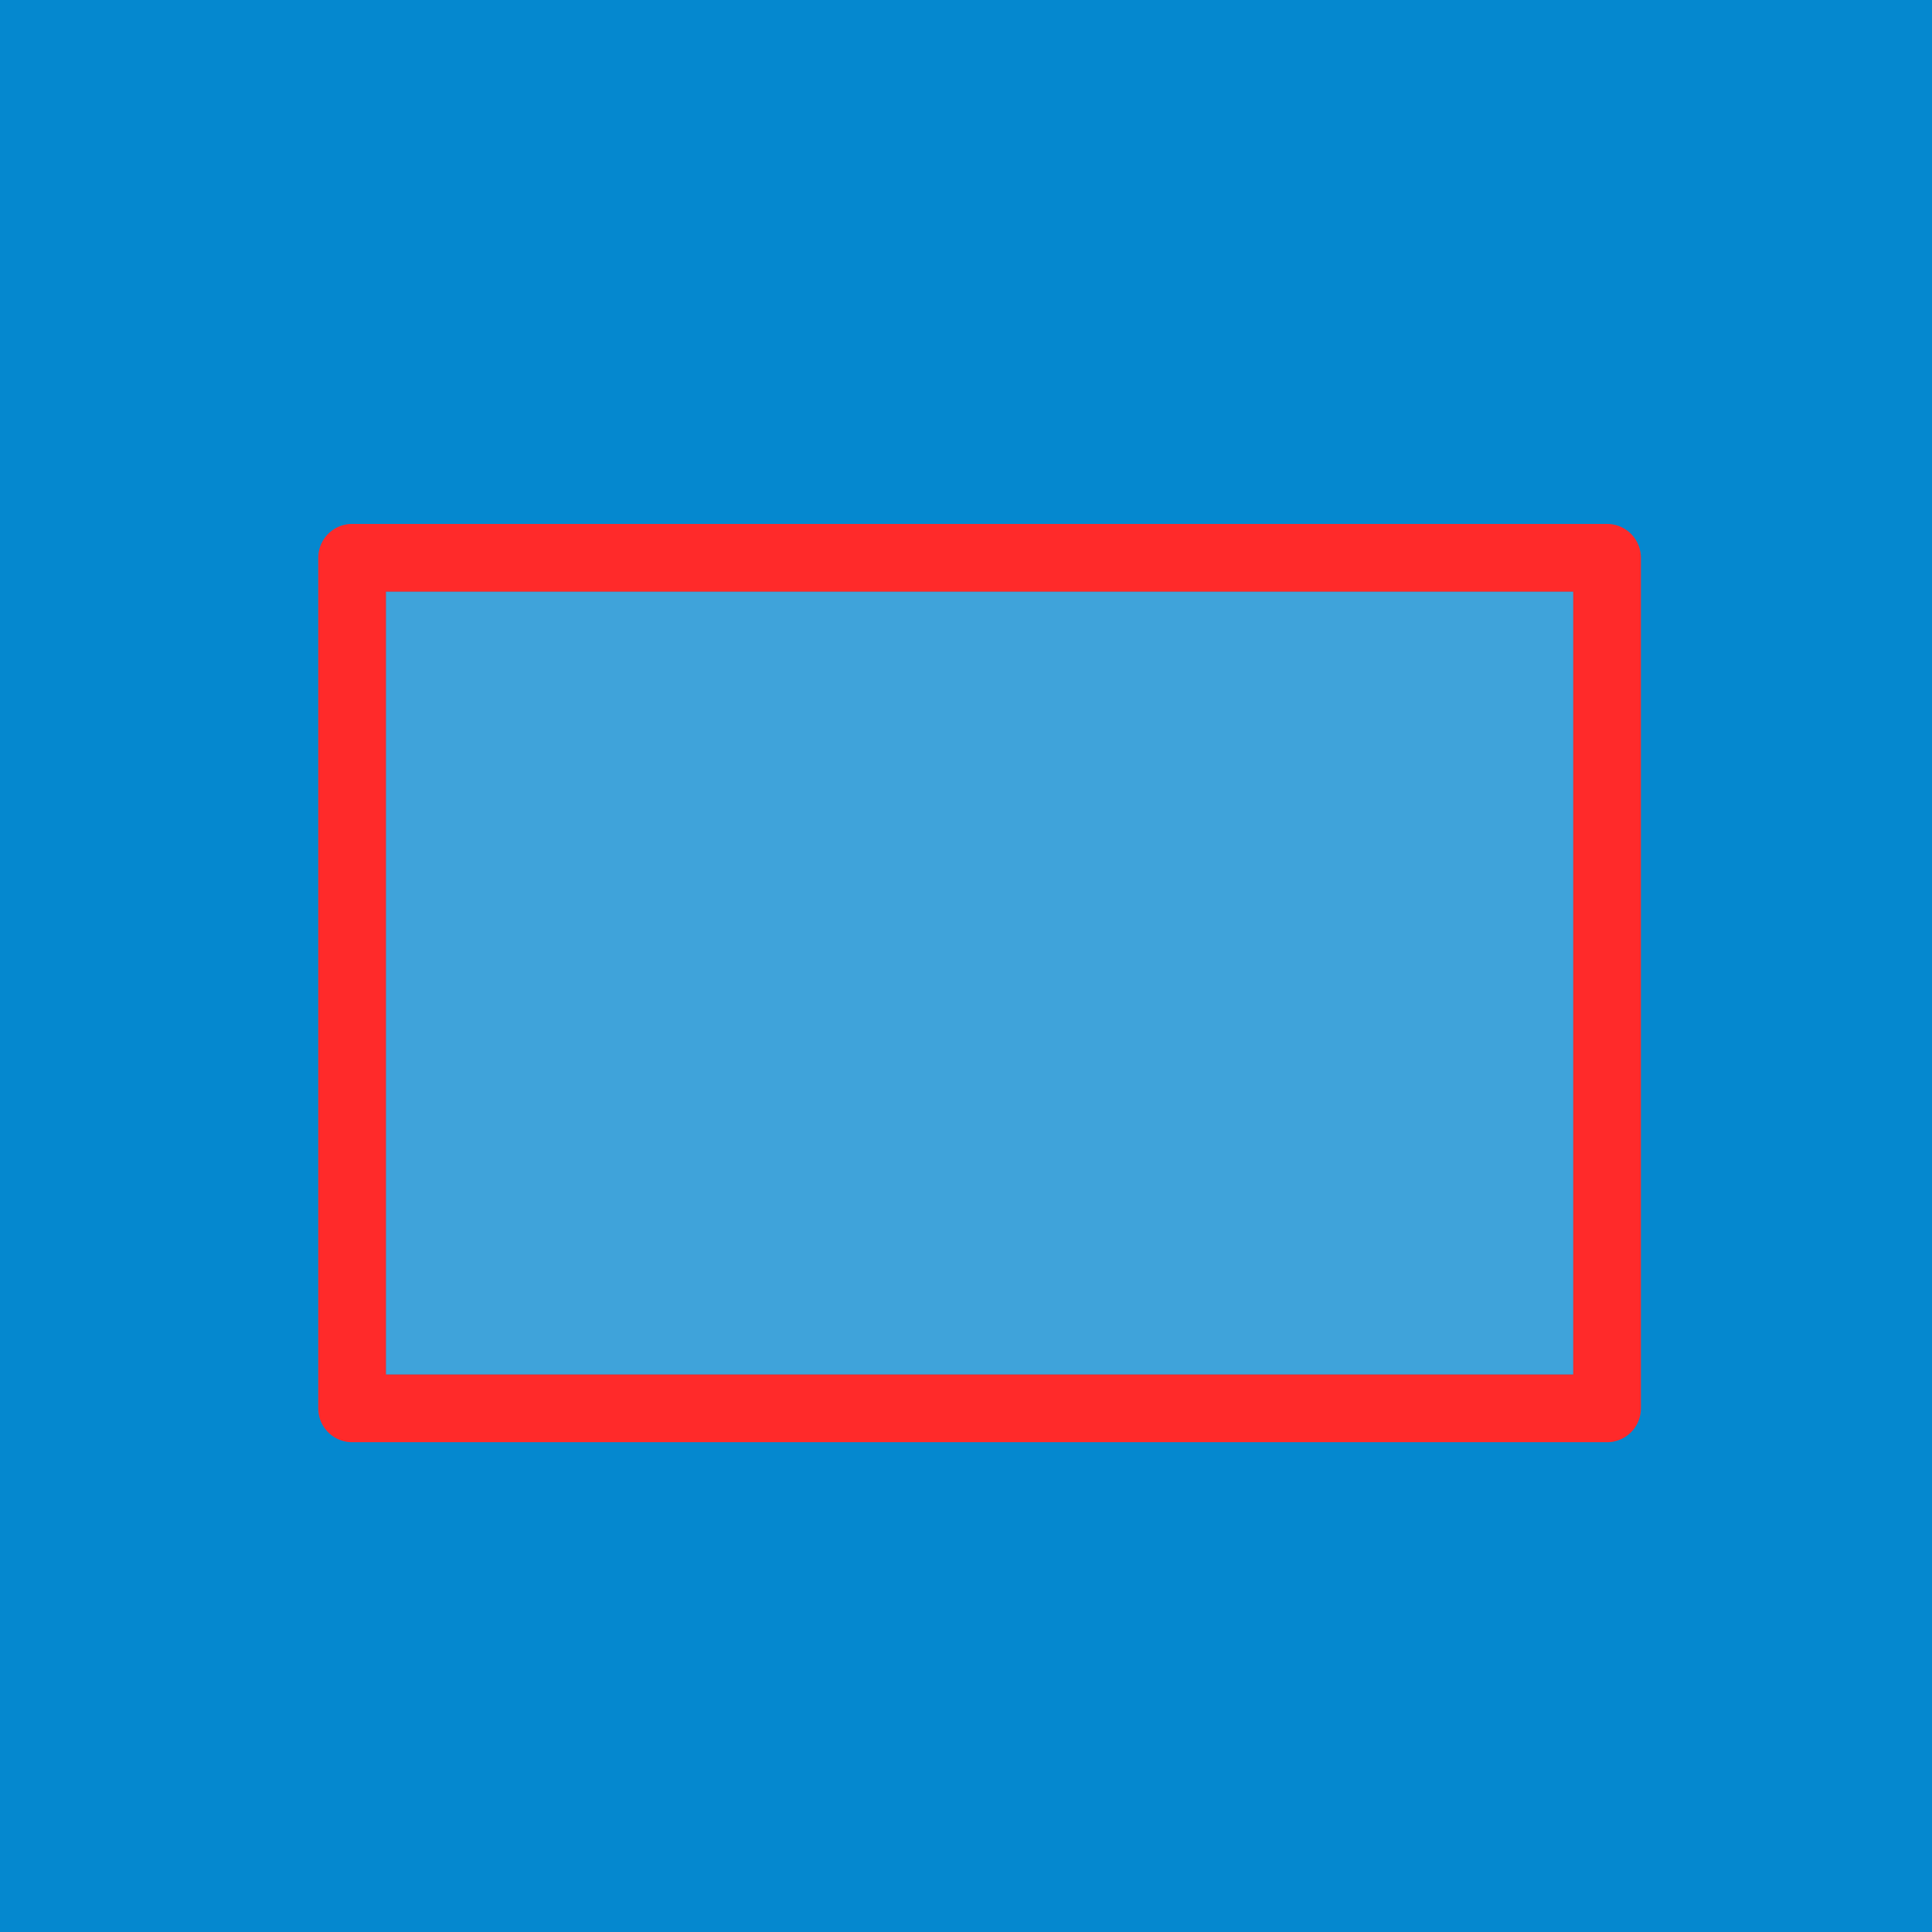
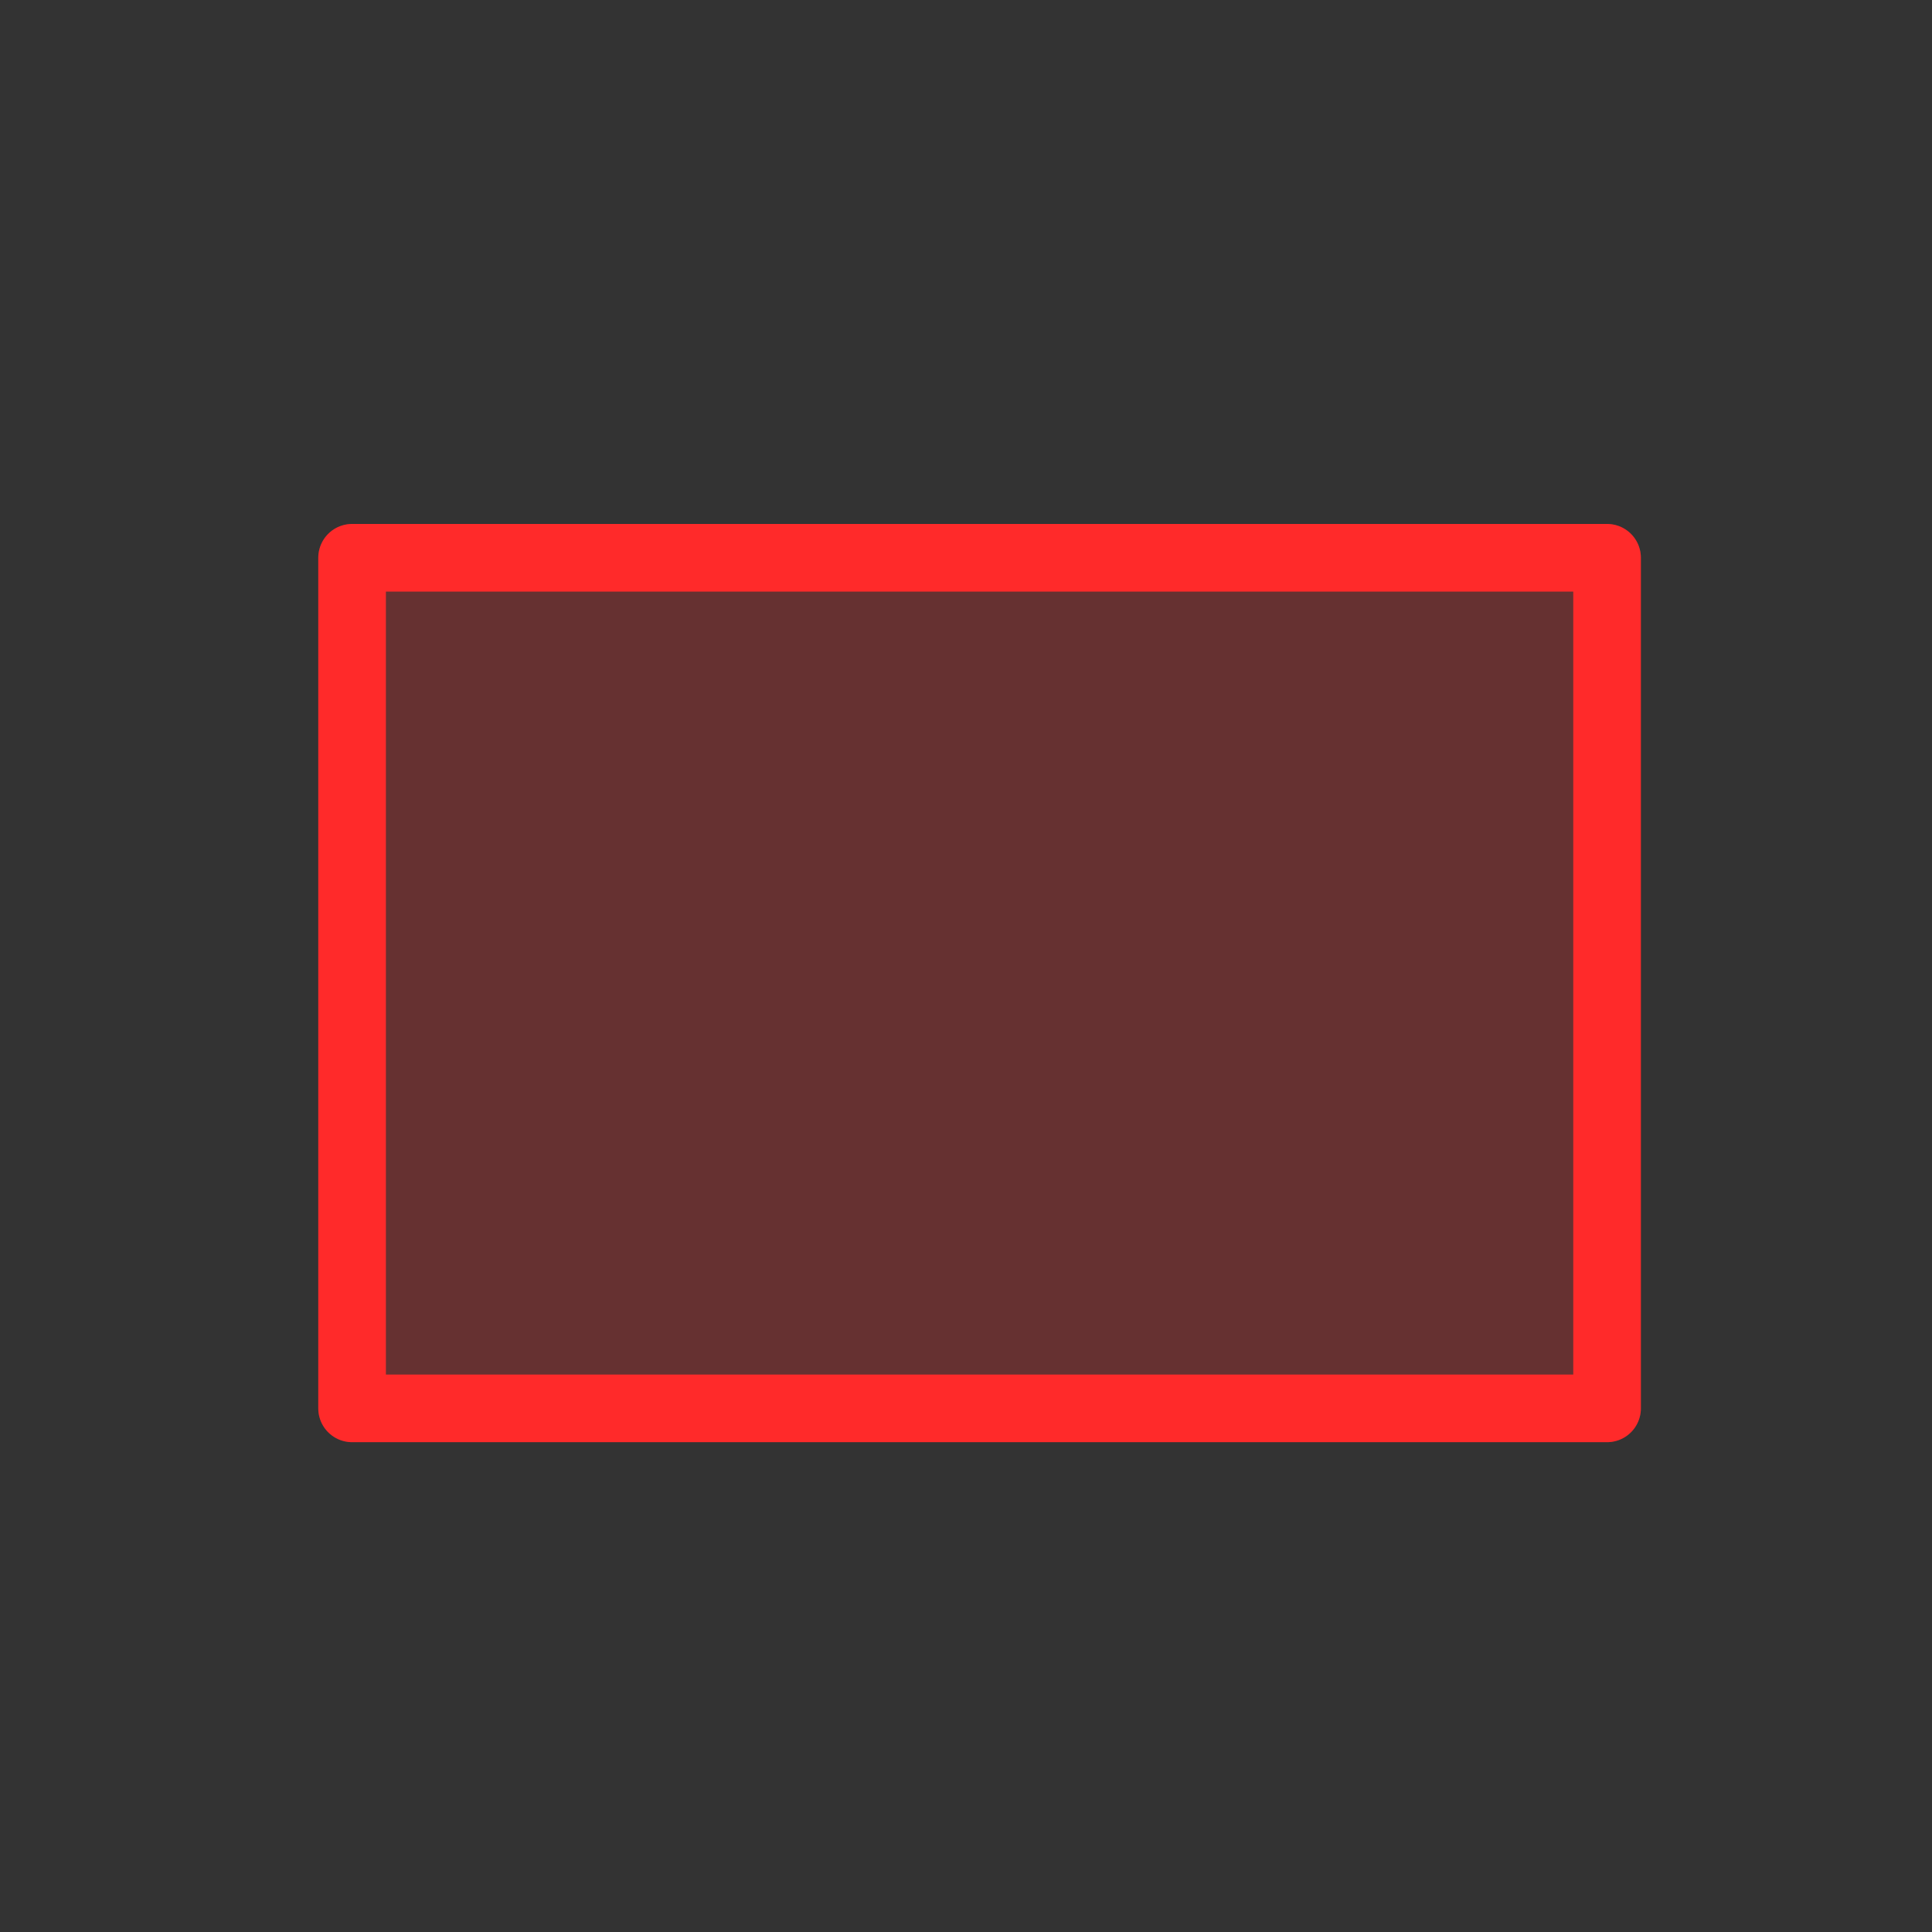
<svg xmlns="http://www.w3.org/2000/svg" width="200mm" height="200mm" viewBox="0 0 200 200" version="1.1" id="svg36">
  <defs id="defs33">
    <linearGradient id="linearGradient17391">
      <stop style="stop-color:#ff2a04;stop-opacity:1;" offset="0" id="stop17387" />
      <stop style="stop-color:#ff2a04;stop-opacity:0;" offset="1" id="stop17389" />
    </linearGradient>
    <linearGradient id="linearGradient1137">
      <stop style="stop-color:#333333;stop-opacity:1;" offset="0" id="stop1135" />
    </linearGradient>
  </defs>
  <g id="layer1" style="display:inline" />
  <g id="layer2" style="display:inline">
-     <rect style="opacity:1;fill:#0588CF;fill-opacity:1;fill-rule:evenodd;stroke:#0588CF;stroke-width:4;stroke-opacity:1" id="rect1472" width="196" height="196" x="2" y="2" />
+     <rect style="opacity:1;fill:#333333;fill-opacity:1;fill-rule:evenodd;stroke:#333333;stroke-width:4;stroke-opacity:1" id="rect1472" width="196" height="196" x="2" y="2" />
  </g>
  <g id="layer3" style="display:inline">
-     <rect style="fill:#ebf5fb;fill-rule:evenodd;stroke-width:7;stroke-miterlimit:4;stroke-dasharray:none;stroke:#ff2a2a;stroke-opacity:1;stroke-linejoin:round;fill-opacity:1;opacity:0.25" id="rect18149" width="129.915" height="88.053" x="36.448" y="57.74" />
+     <rect style="fill:#ff2a2a;fill-rule:evenodd;stroke-width:7;stroke-miterlimit:4;stroke-dasharray:none;stroke:#ff2a2a;stroke-opacity:1;stroke-linejoin:round;fill-opacity:1;opacity:0.25" id="rect18149" width="129.915" height="88.053" x="36.448" y="57.74" />
    <rect style="display:inline;opacity:1;fill:none;fill-opacity:1;fill-rule:evenodd;stroke:#ff2a2a;stroke-width:7;stroke-linejoin:round;stroke-miterlimit:4;stroke-dasharray:none;stroke-opacity:1" id="rect18149-5" width="129.915" height="88.053" x="36.448" y="57.74" />
  </g>
</svg>
